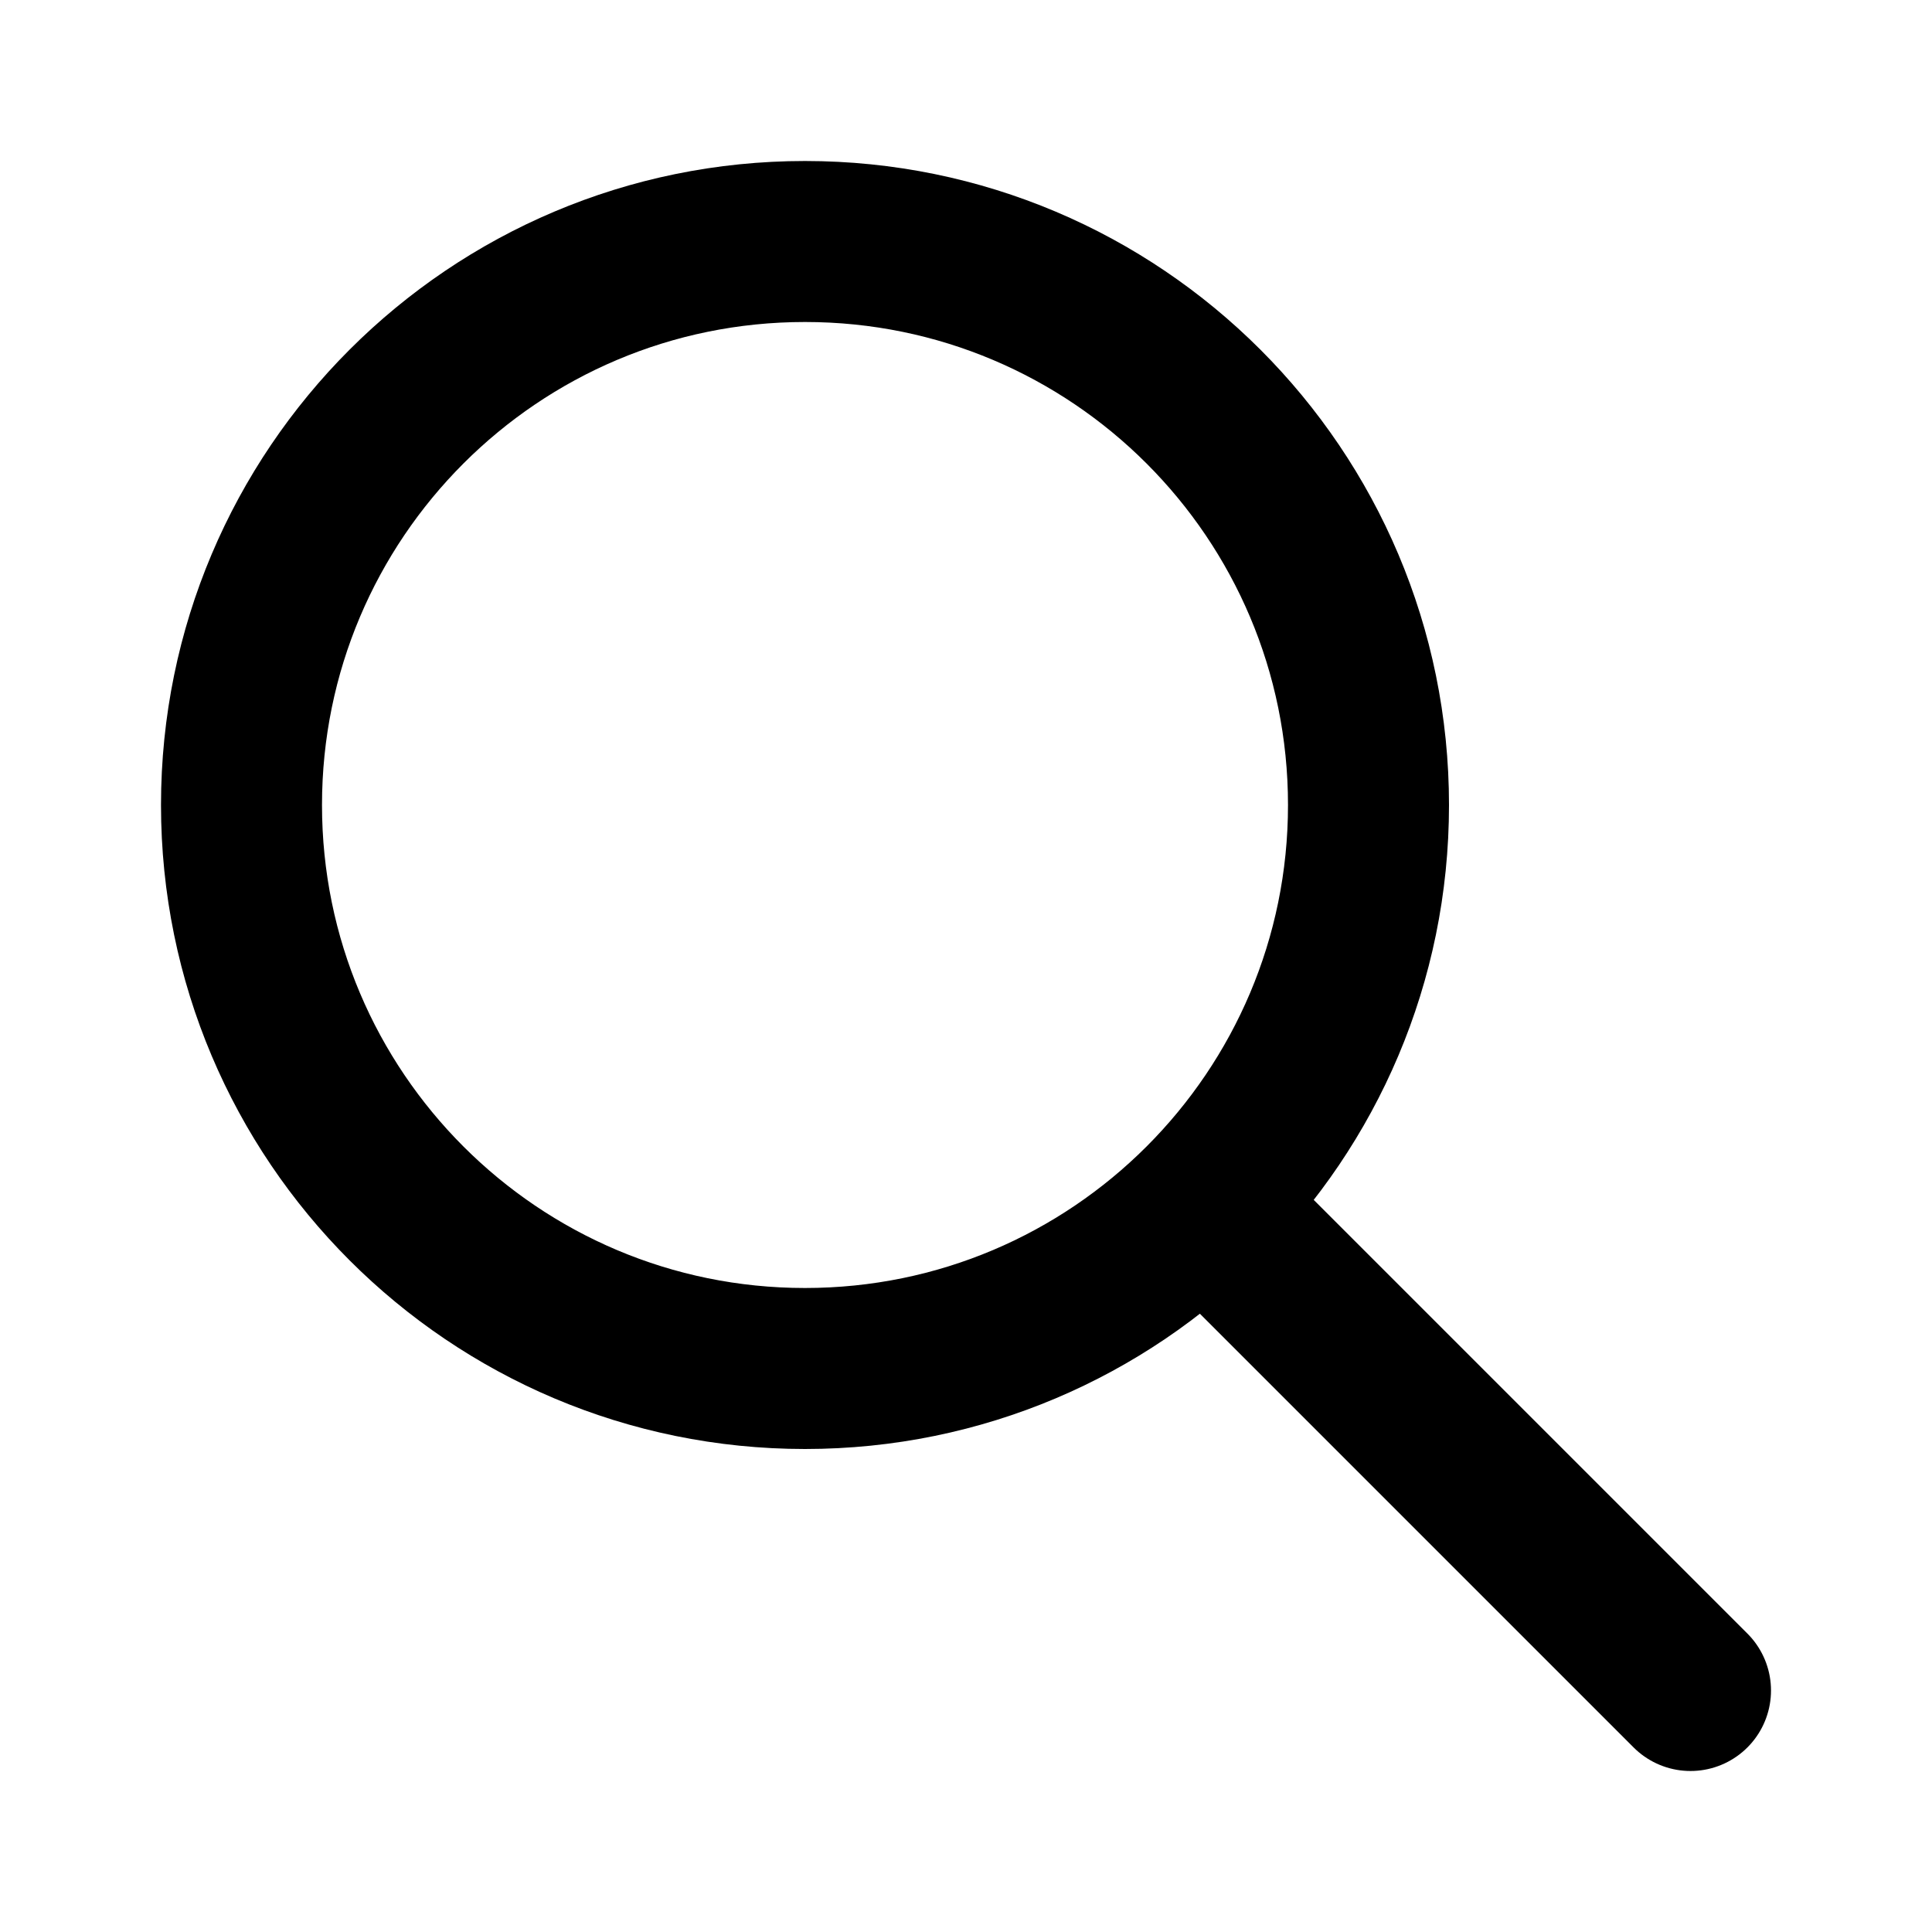
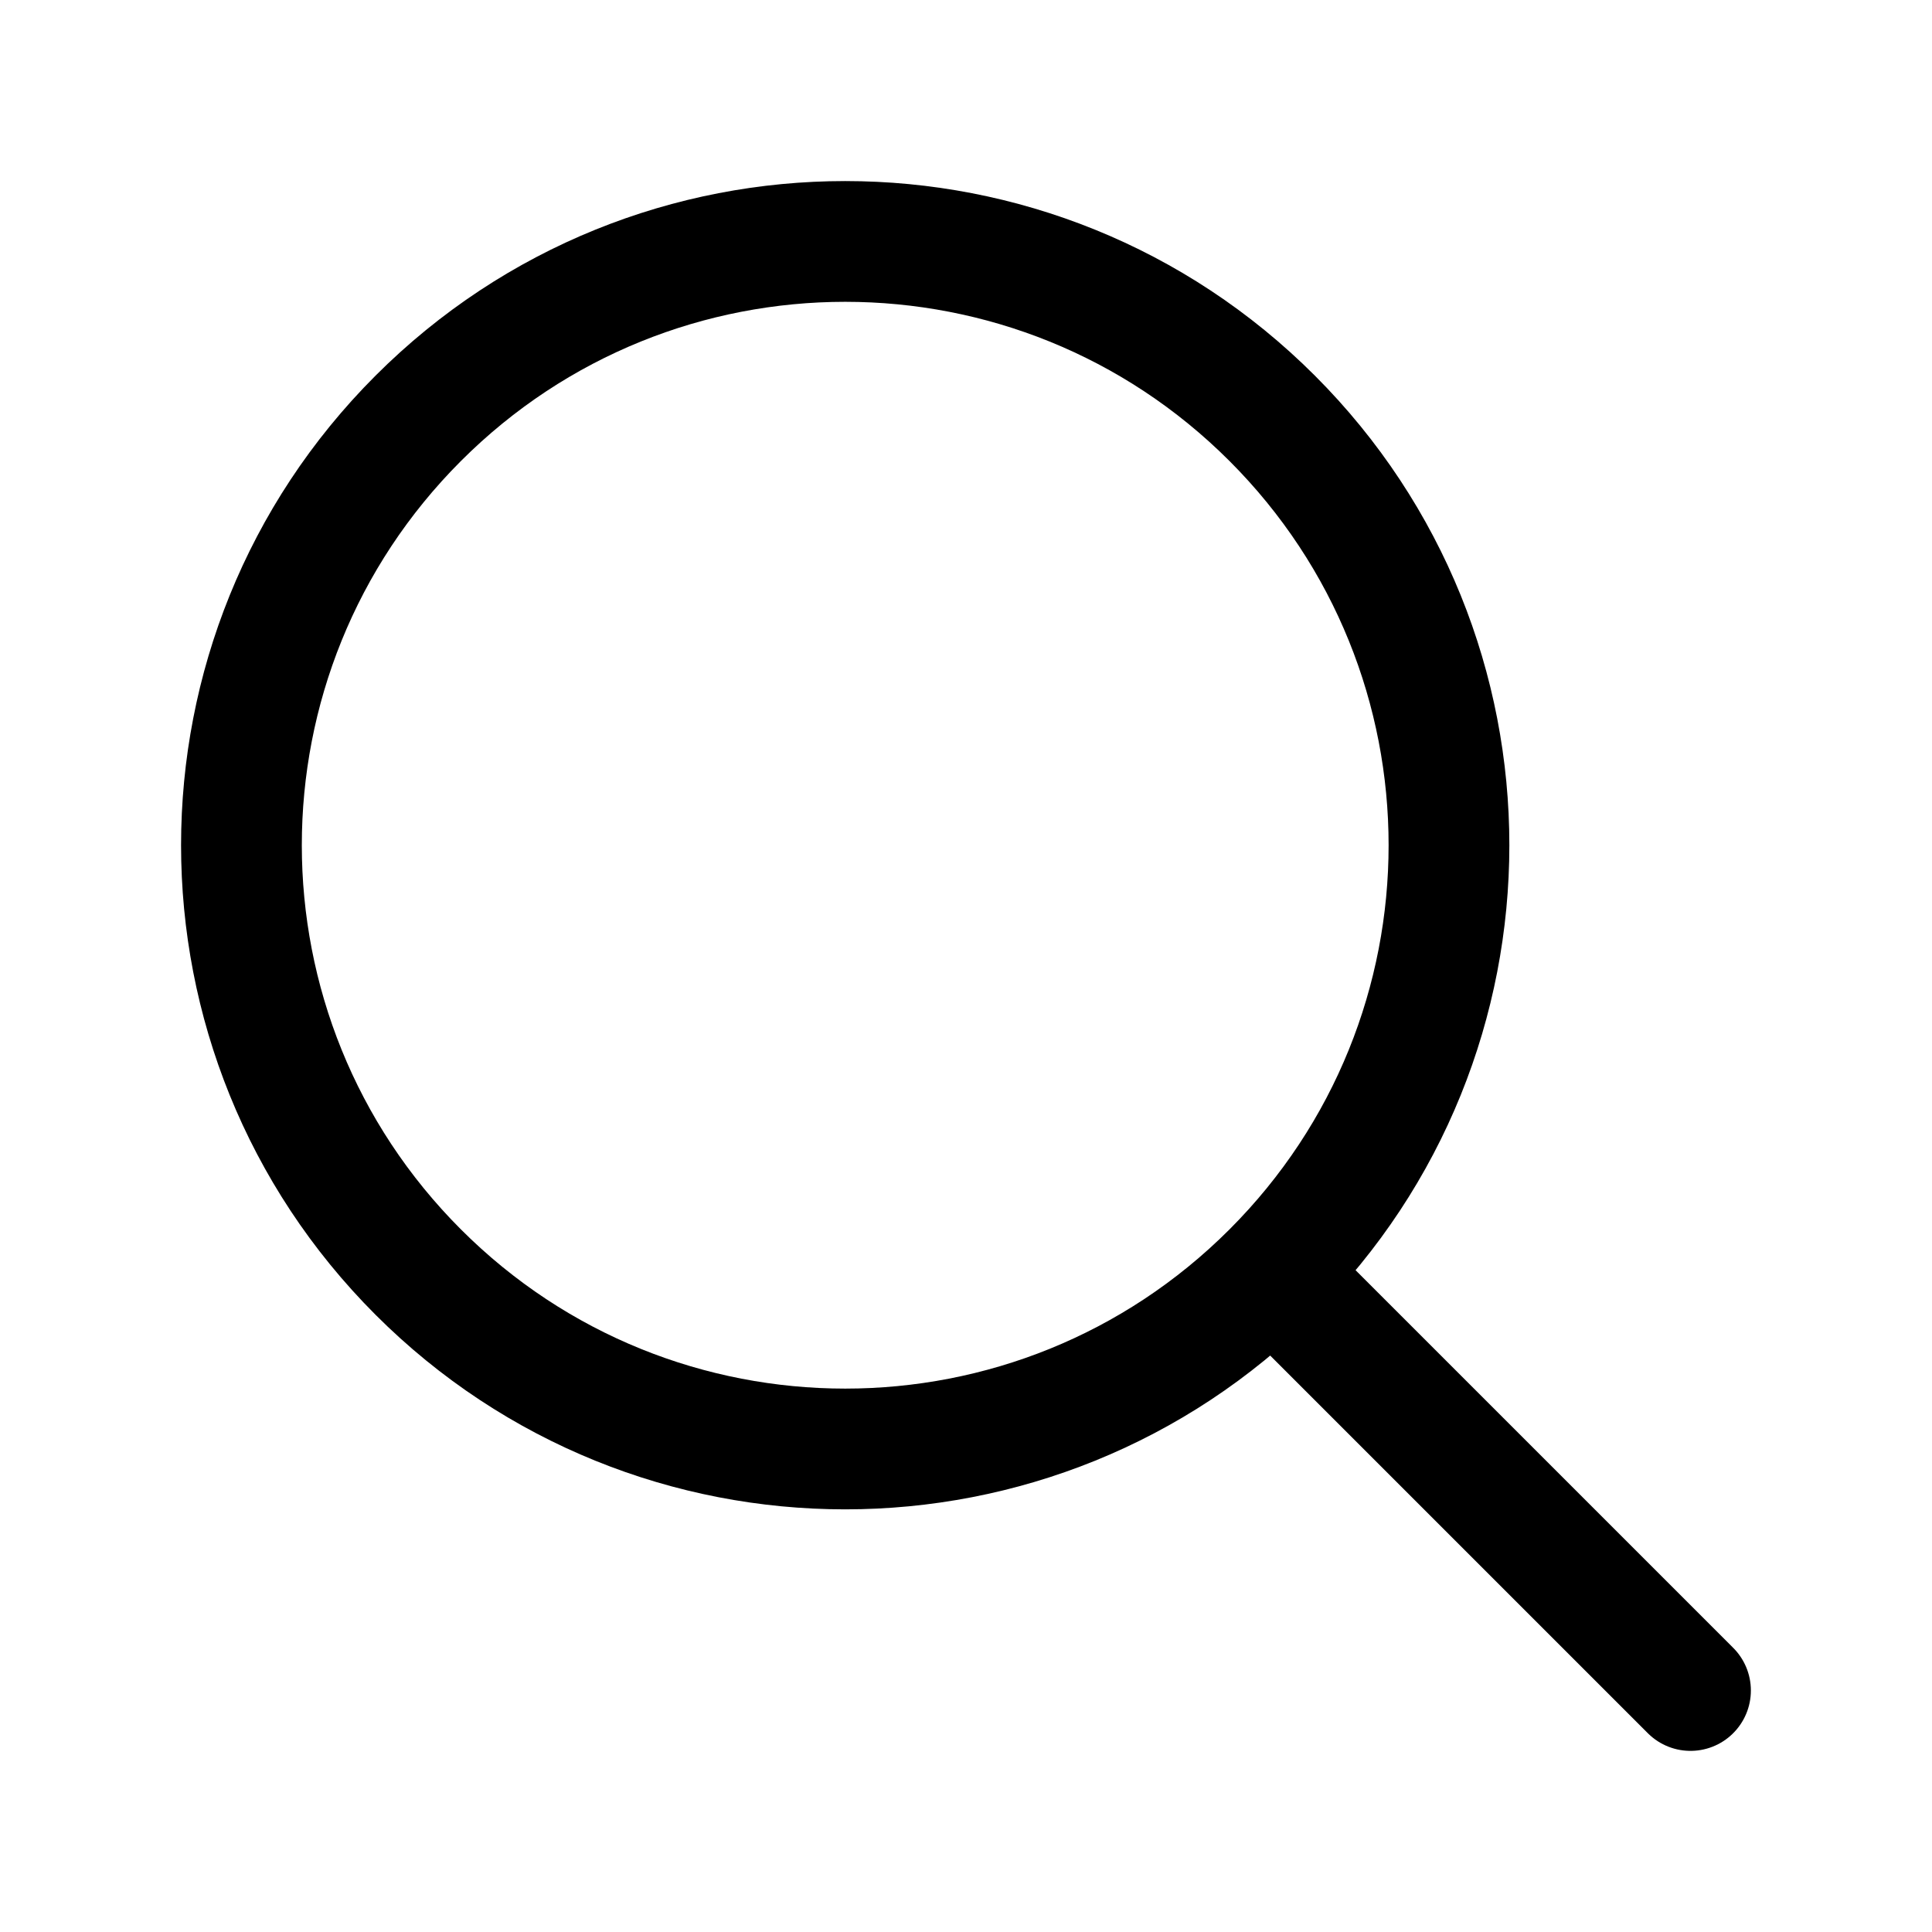
- <svg xmlns="http://www.w3.org/2000/svg" class="h-6 w-6" fill="none" viewBox="0 0 24 24" stroke="currentColor">
-   <path stroke-linecap="round" stroke-linejoin="round" stroke-width="2" d="M21 21l-6-6m2-5a7 7 0 11-14 0 7 7 0 0114 0z" />
+ <svg xmlns="http://www.w3.org/2000/svg" fill="none" viewBox="0 0 24 24" stroke-width="1.5" stroke="currentColor" class="w-6 h-6">
+   <path stroke-linecap="round" stroke-linejoin="round" d="M21 21l-5.197-5.197m0 0A7.5 7.5 0 105.196 5.196a7.5 7.5 0 0010.607 10.607z" />
</svg>
